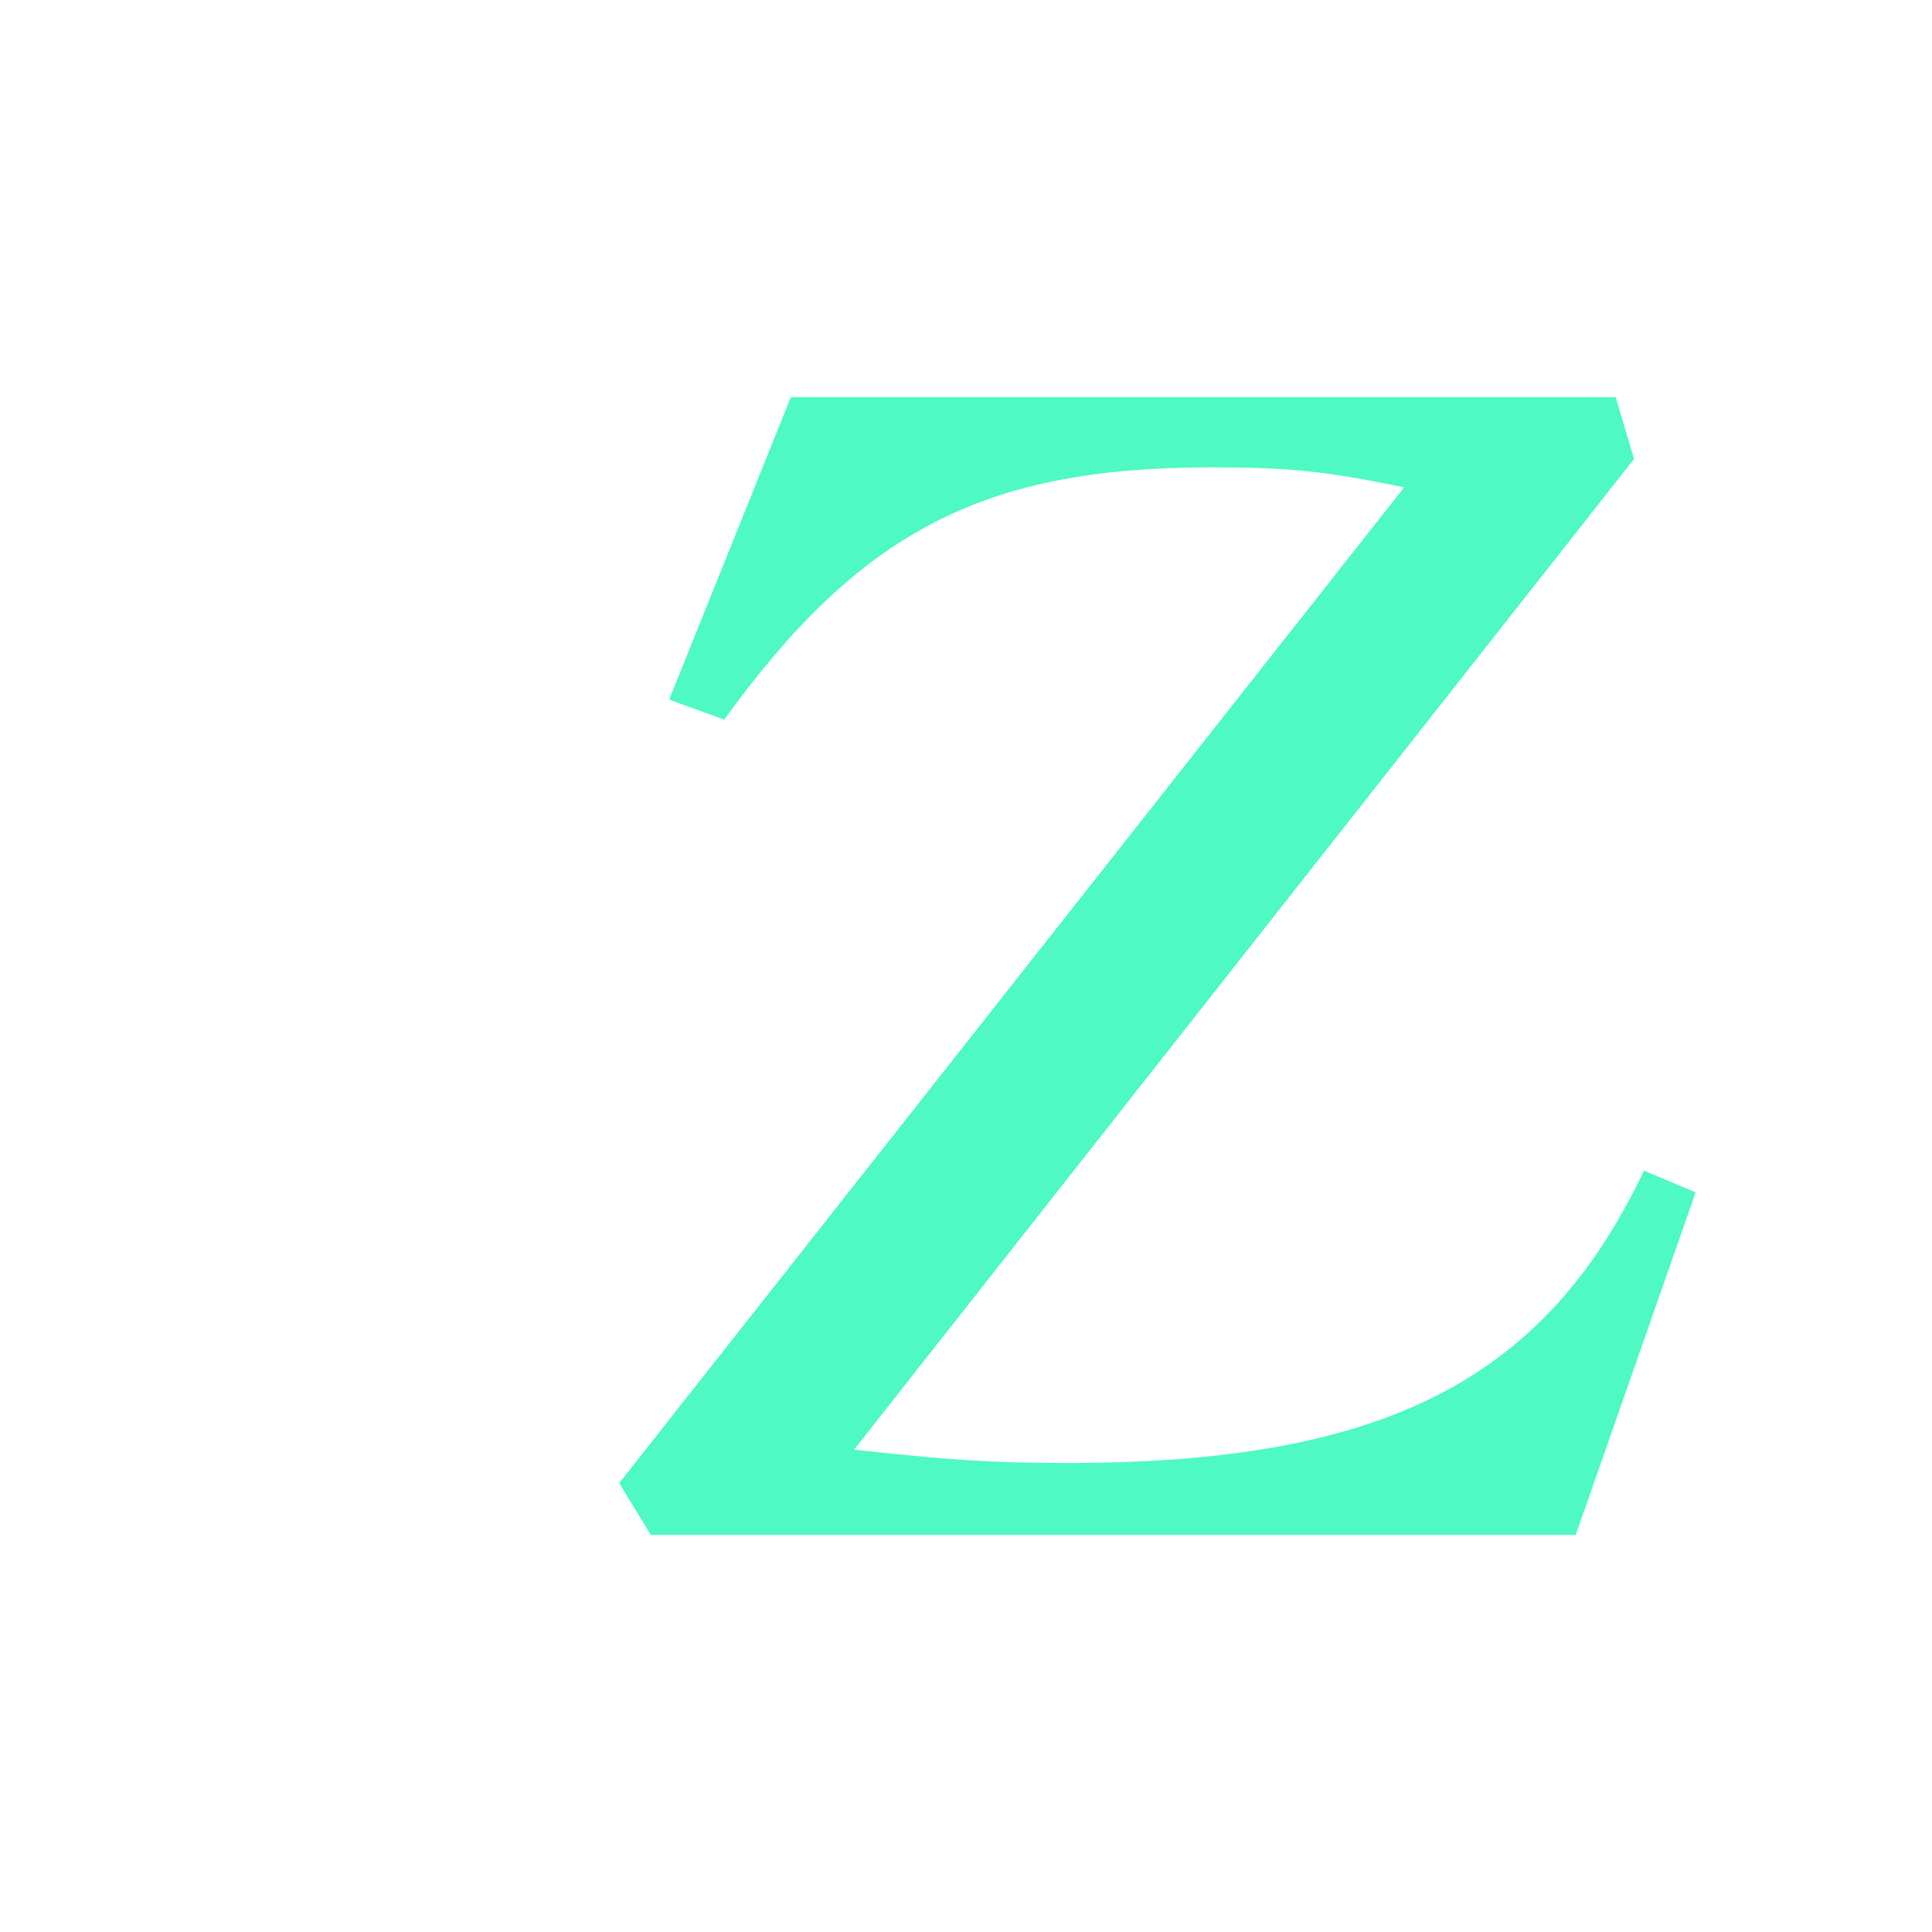
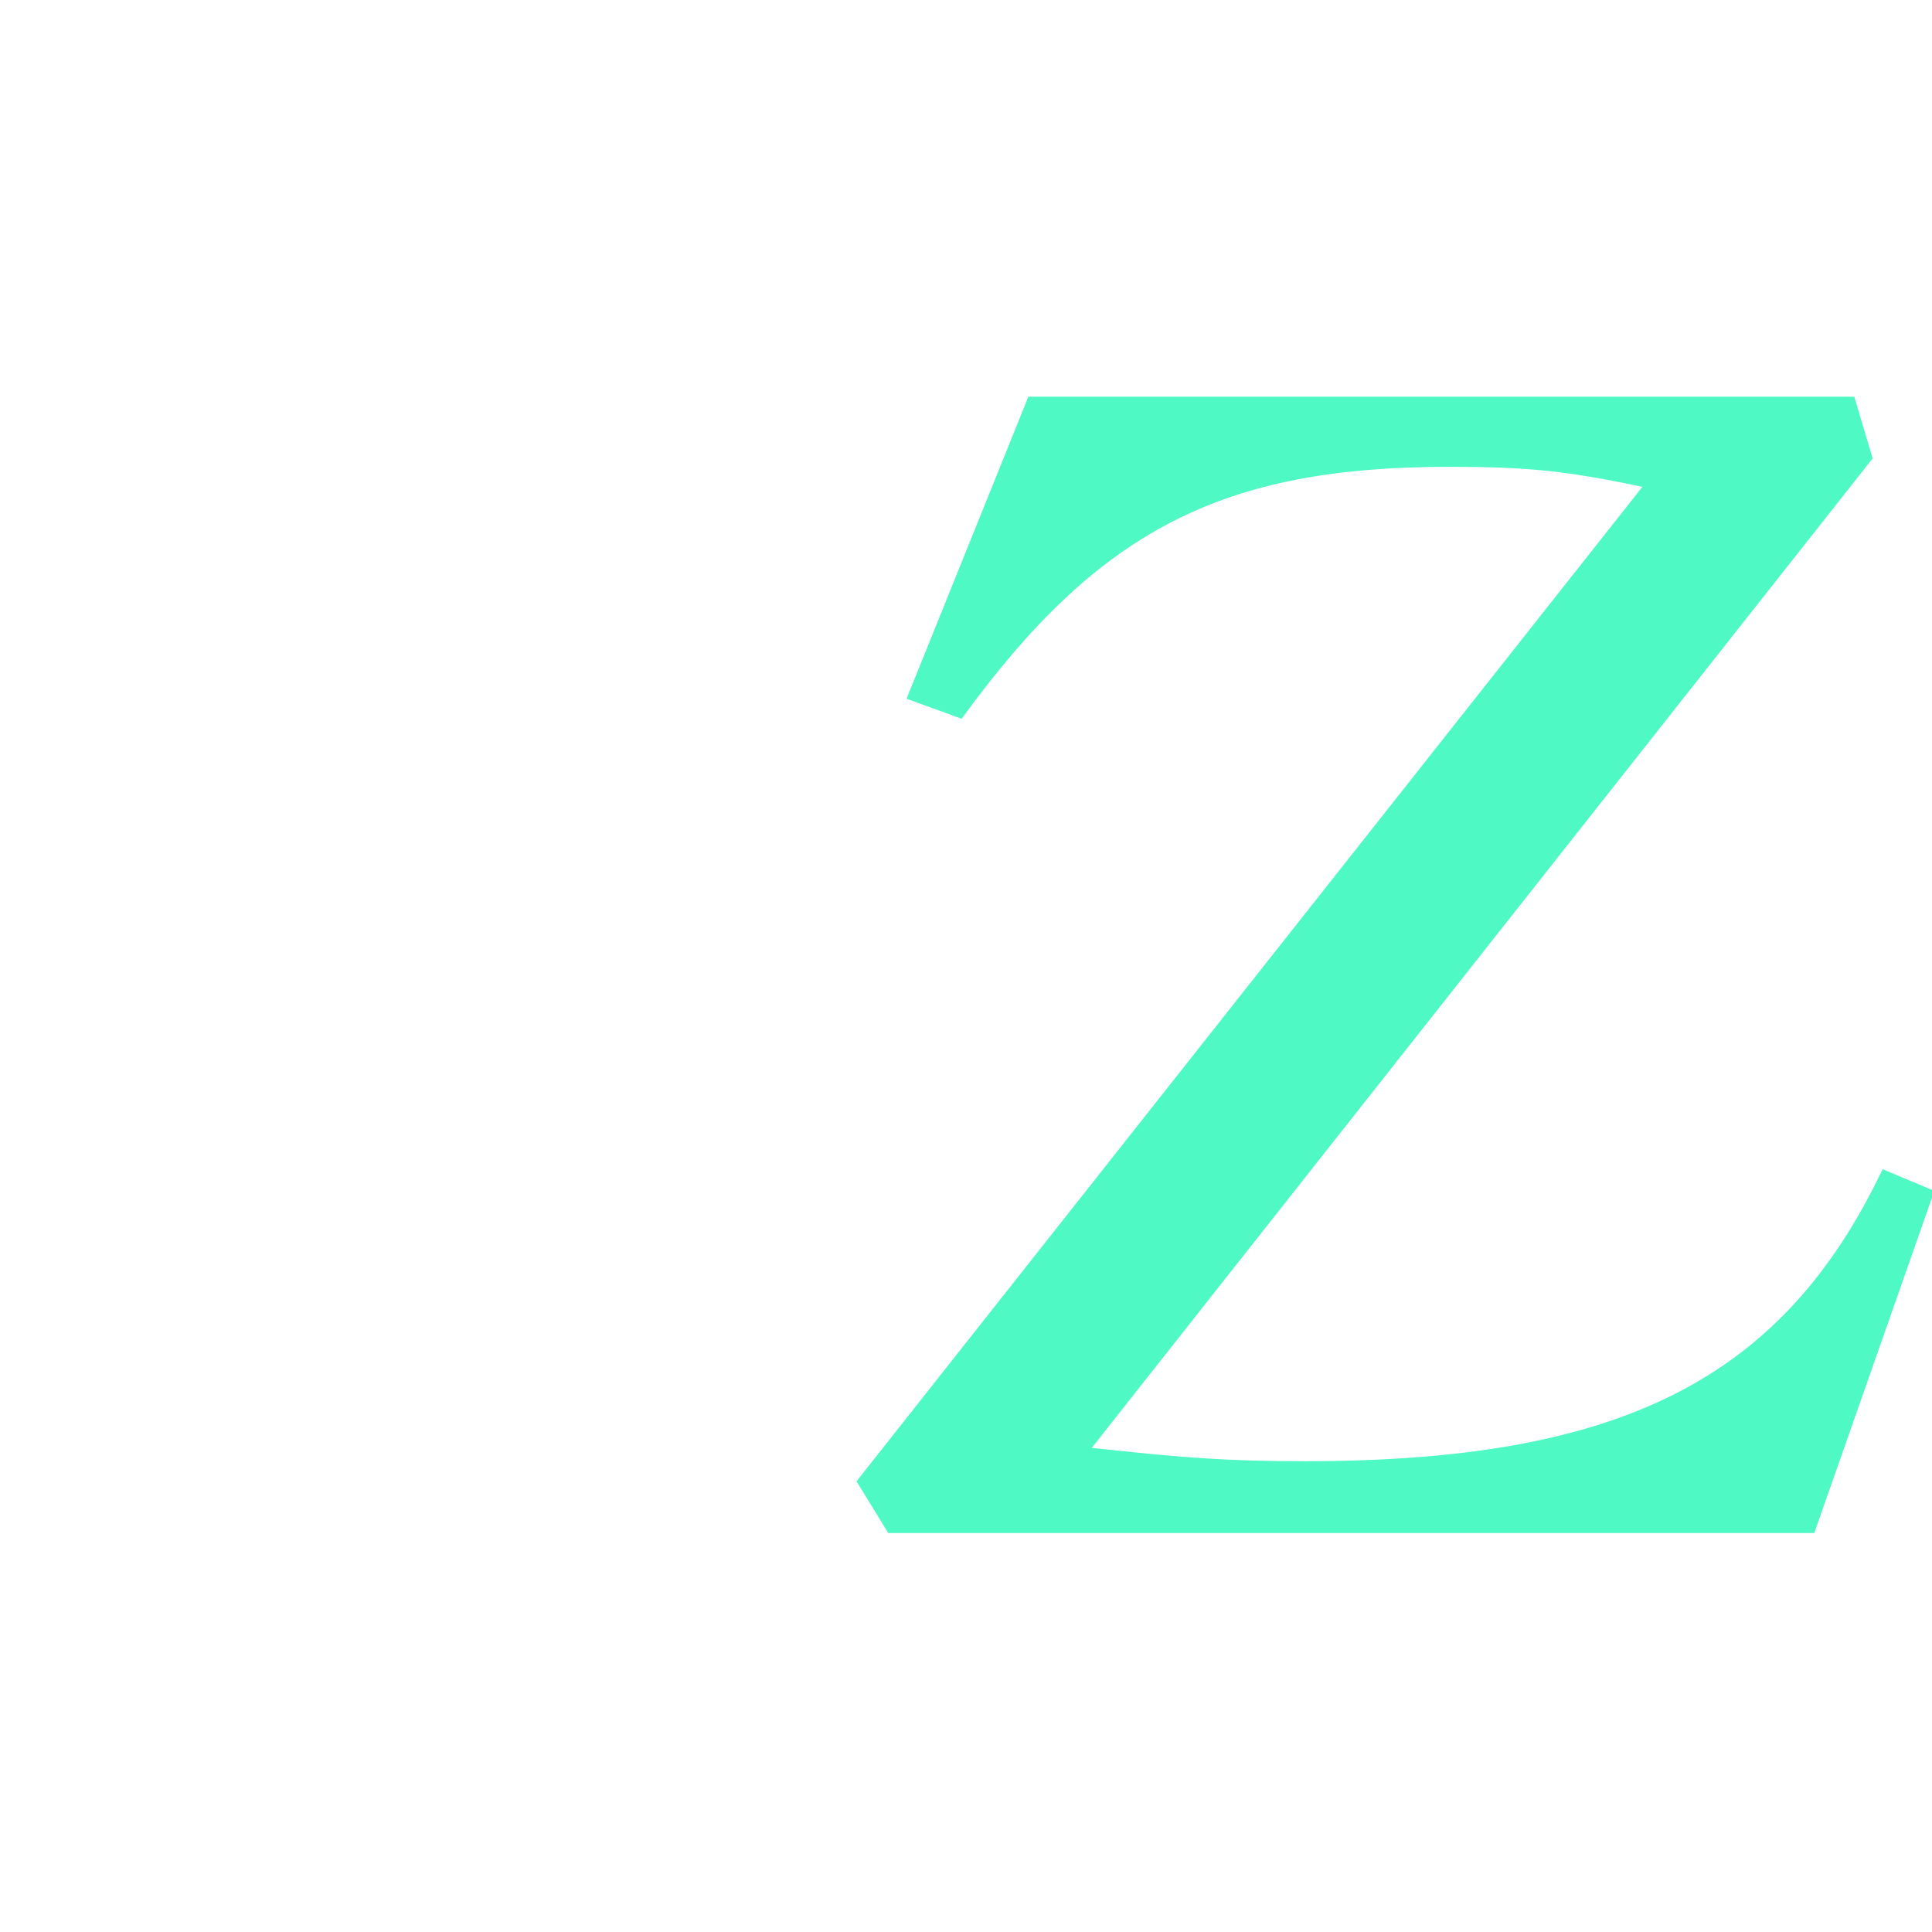
- <svg xmlns="http://www.w3.org/2000/svg" width="32" height="32" viewBox="-3 0 32 32" fill="none" version="1.1" id="svg6">
-   <defs id="defs10" />
-   <g aria-label="Z" transform="matrix(0.9987769,0,0,1.001225,-6.914116,-7.8598629e-7)" id="text600" style="font-size:27.635px;font-family:'URW Bookman';-inkscape-font-specification:'URW Bookman, Normal';fill:#4ef9c3;fill-opacity:1;stroke-width:0.942">
-     <path d="m 32.039,19.725 -0.857,-0.359 c -1.658,3.482 -4.339,4.836 -9.562,4.836 -1.299,0 -2.017,-0.055 -3.537,-0.221 L 31.017,7.593 30.713,6.571 H 17.033 l -2.017,5.002 0.912,0.332 c 2.266,-3.123 4.311,-4.173 8.069,-4.173 1.244,0 1.907,0.055 3.206,0.332 l -13.016,16.471 0.525,0.857 h 15.338 z" id="path710" style="fill:#4ef9c3;fill-opacity:1" />
-   </g>
+ <svg xmlns="http://www.w3.org/2000/svg" width="32" height="32" viewBox="0 0 32 32" fill="none" version="1.1">
+   <path d="m 32.039,19.725 -0.857,-0.359 c -1.658,3.482 -4.339,4.836 -9.562,4.836 -1.299,0 -2.017,-0.055 -3.537,-0.221 L 31.017,7.593 30.713,6.571 H 17.033 l -2.017,5.002 0.912,0.332 c 2.266,-3.123 4.311,-4.173 8.069,-4.173 1.244,0 1.907,0.055 3.206,0.332 l -13.016,16.471 0.525,0.857 h 15.338 z" style="fill:#4ef9c3;fill-opacity:1" />
</svg>
